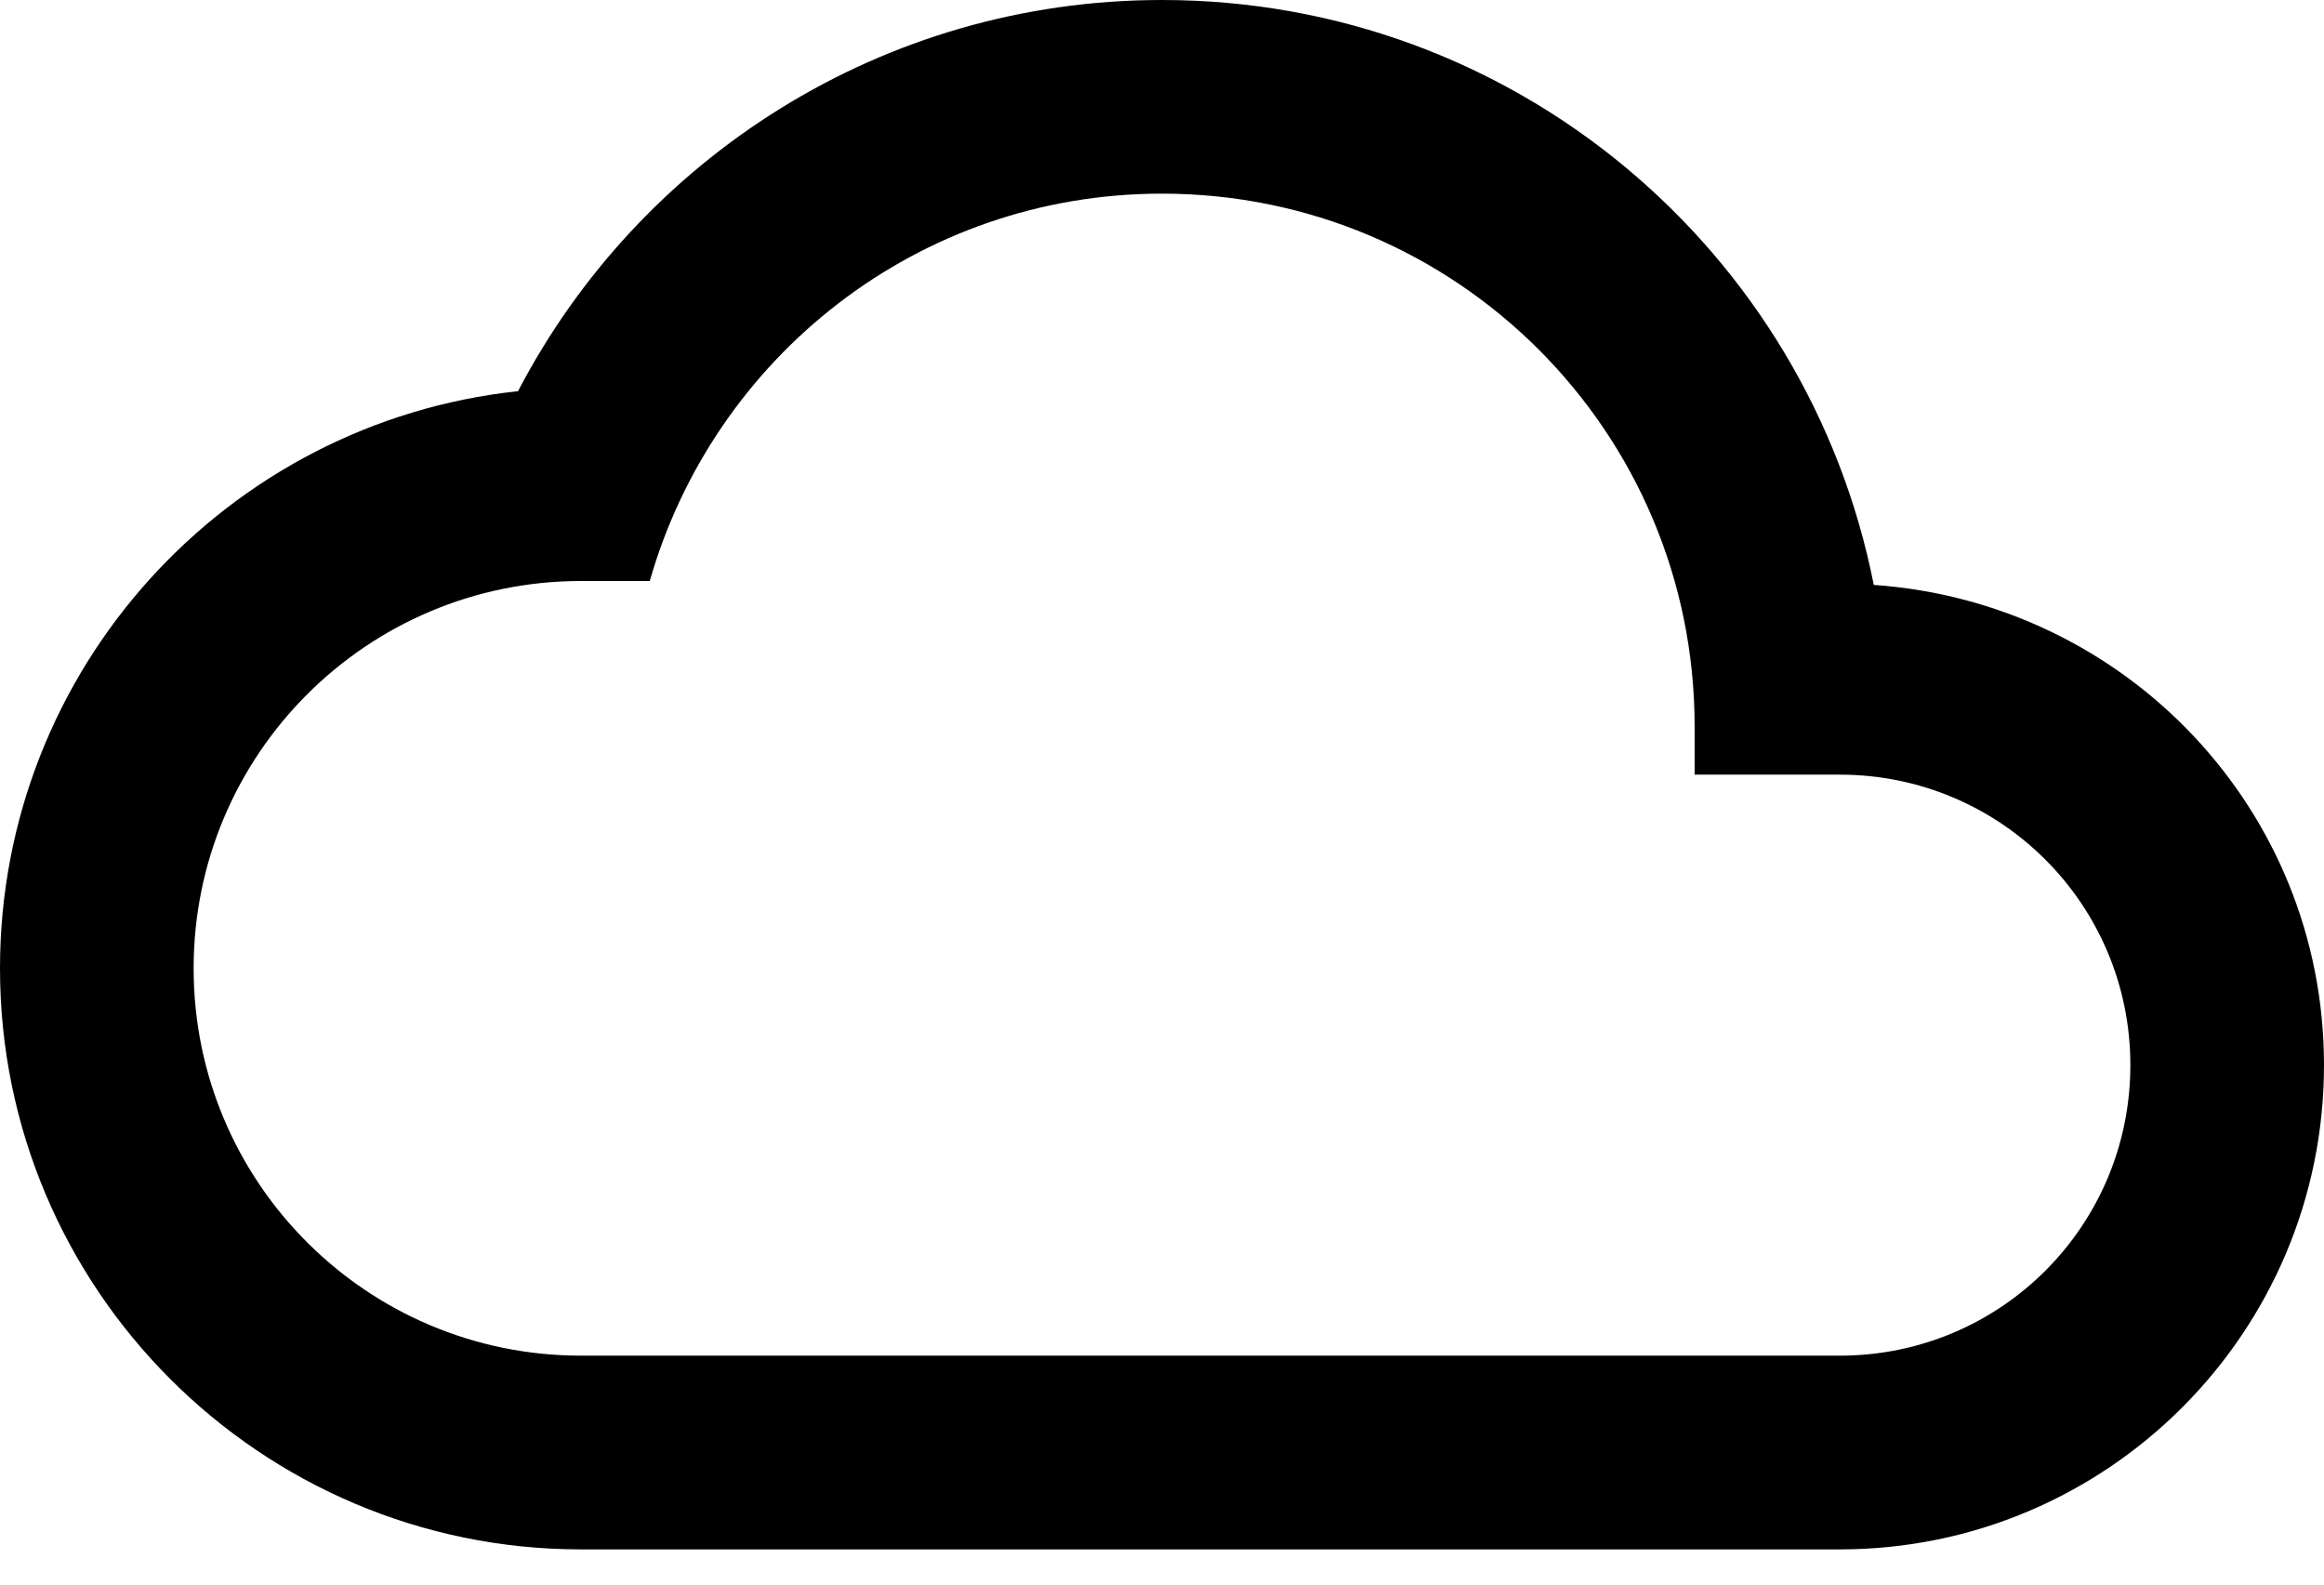
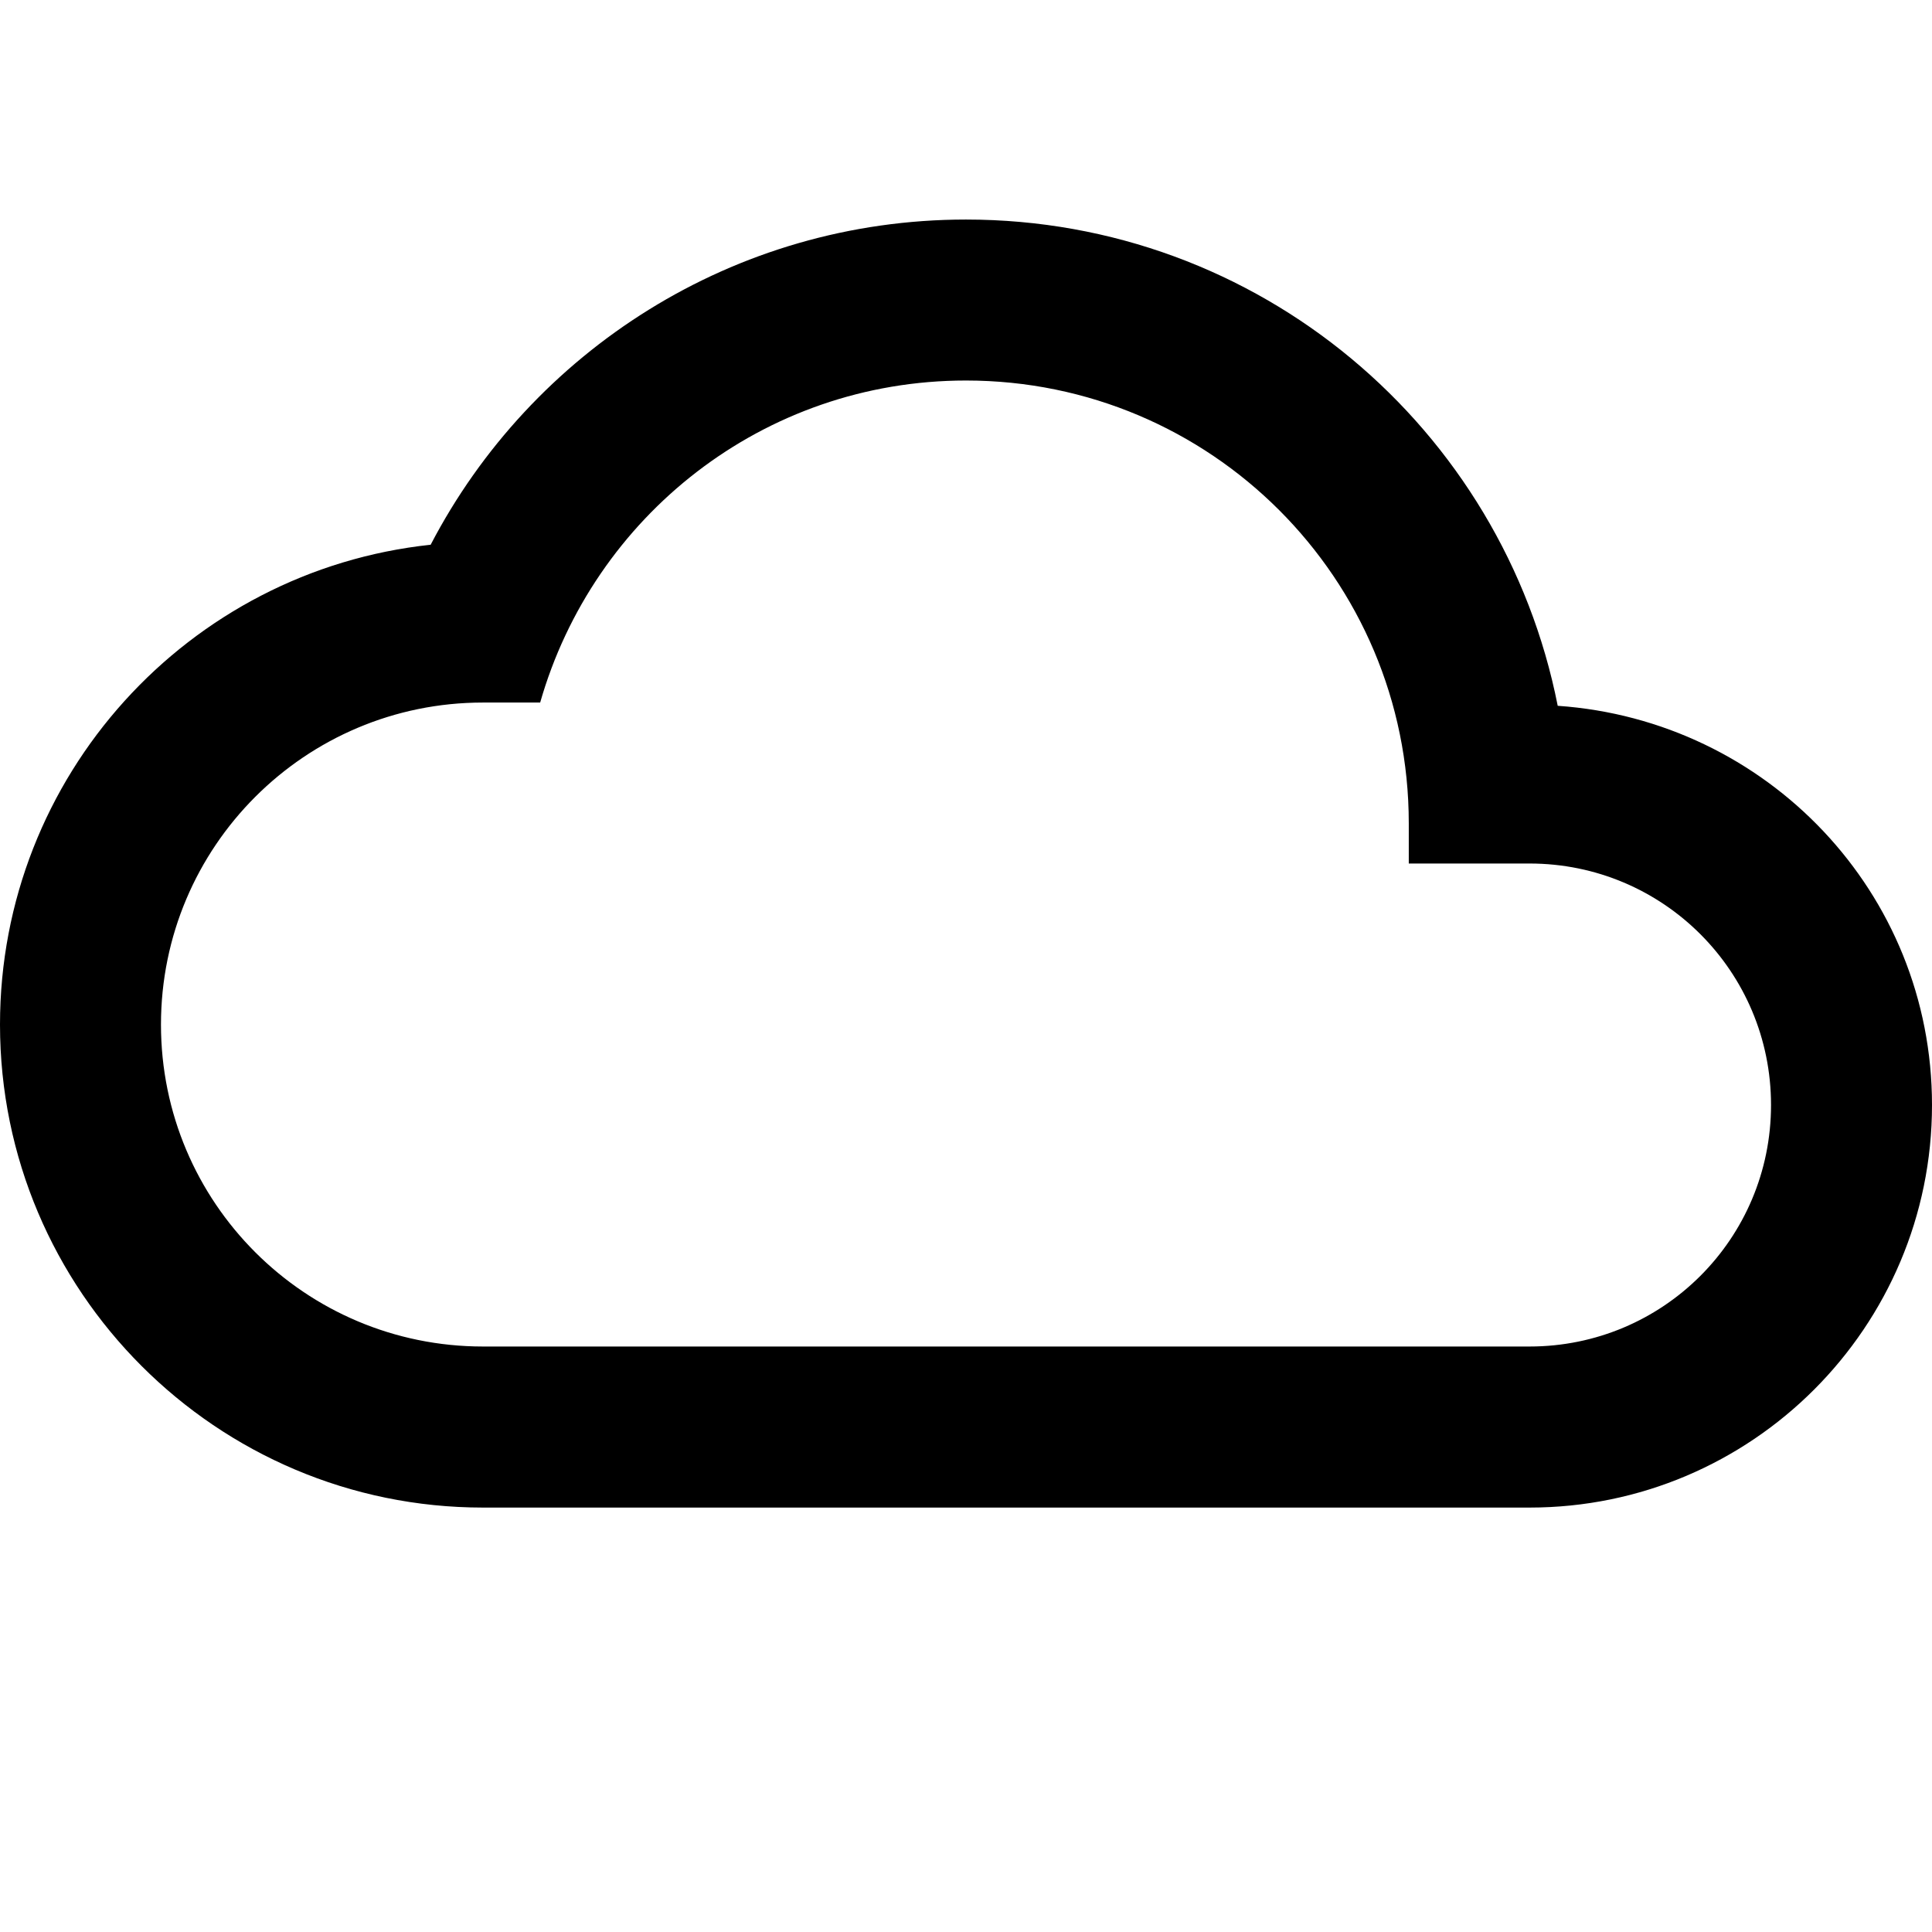
- <svg xmlns="http://www.w3.org/2000/svg" viewBox="0 0 22 15">
+ <svg xmlns="http://www.w3.org/2000/svg" viewBox="0 -2.5 22 22">
  <path d="M17.738 5.537C17.114 2.374 14.337 0 11 0C8.351 0 6.05 1.503 4.904 3.703C2.145 3.997 0 6.334 0 9.167C0 12.201 2.466 14.667 5.5 14.667H17.417C19.947 14.667 22 12.613 22 10.083C22 7.663 20.121 5.702 17.738 5.537ZM17.417 12.833H5.5C3.474 12.833 1.833 11.193 1.833 9.167C1.833 7.141 3.474 5.5 5.5 5.5H6.151C6.756 3.382 8.69 1.833 11 1.833C13.787 1.833 16.042 4.088 16.042 6.875V7.333H17.417C18.938 7.333 20.167 8.562 20.167 10.083C20.167 11.605 18.938 12.833 17.417 12.833Z" />
</svg>
